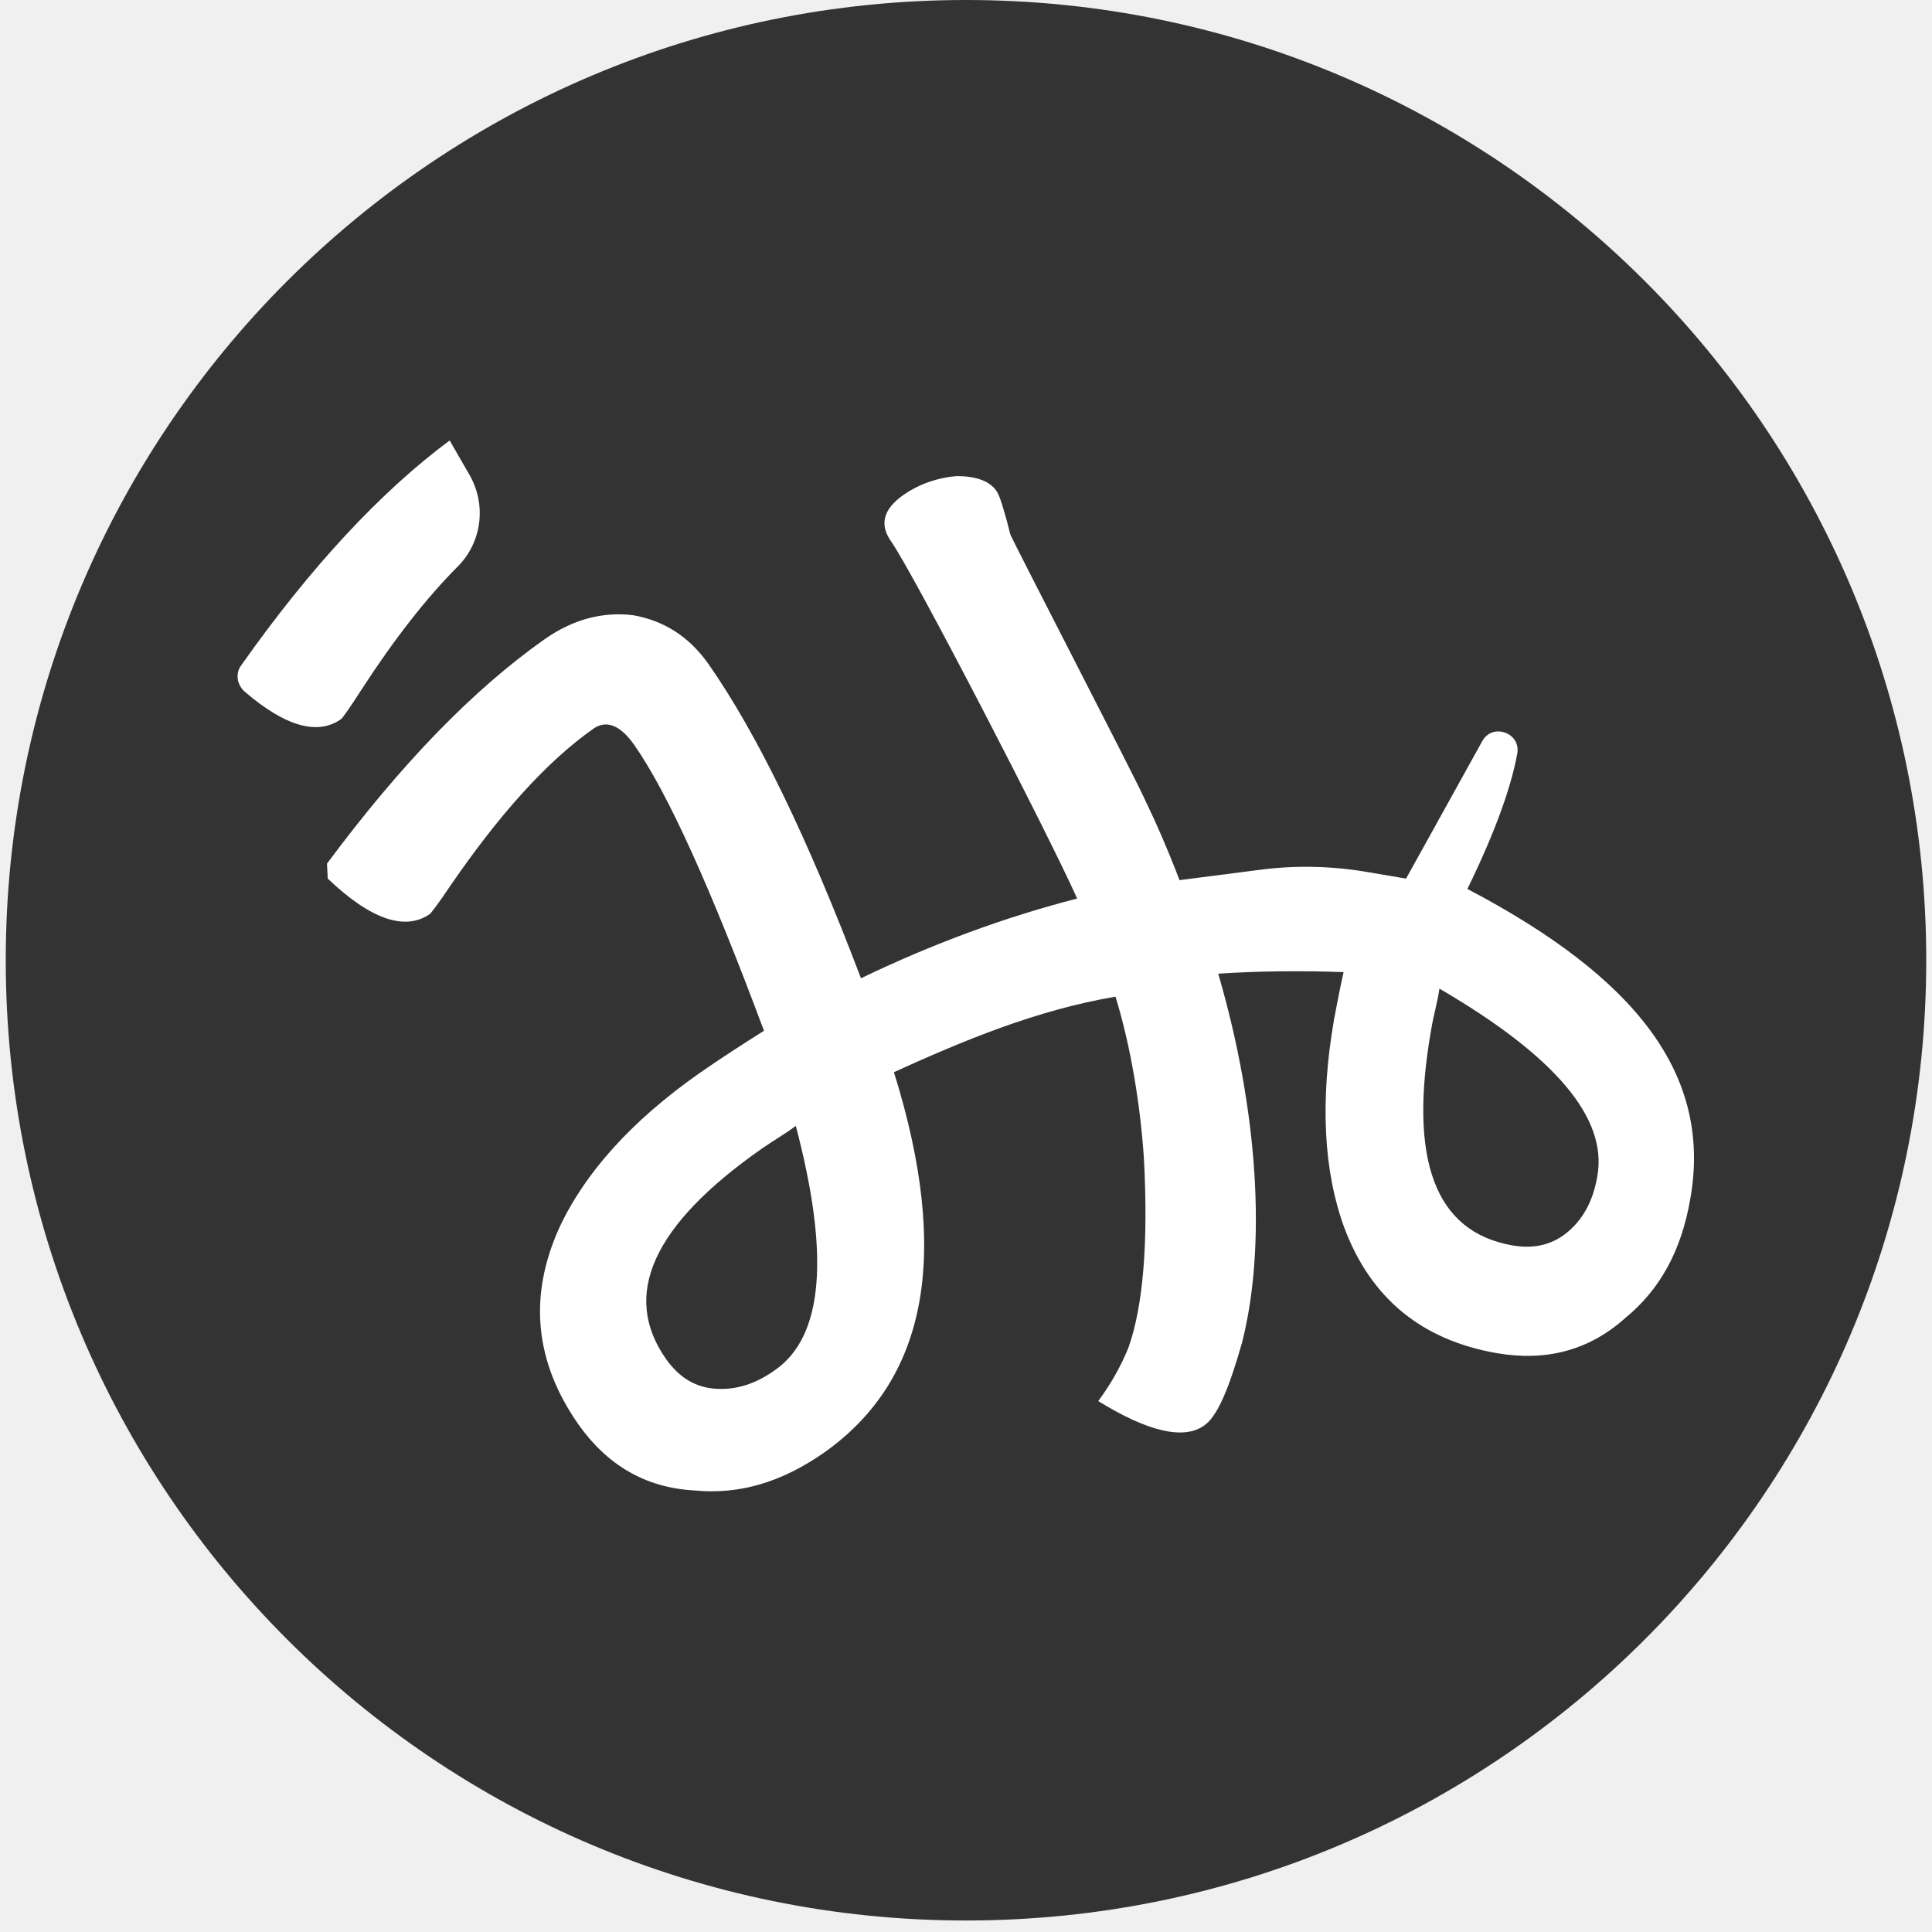
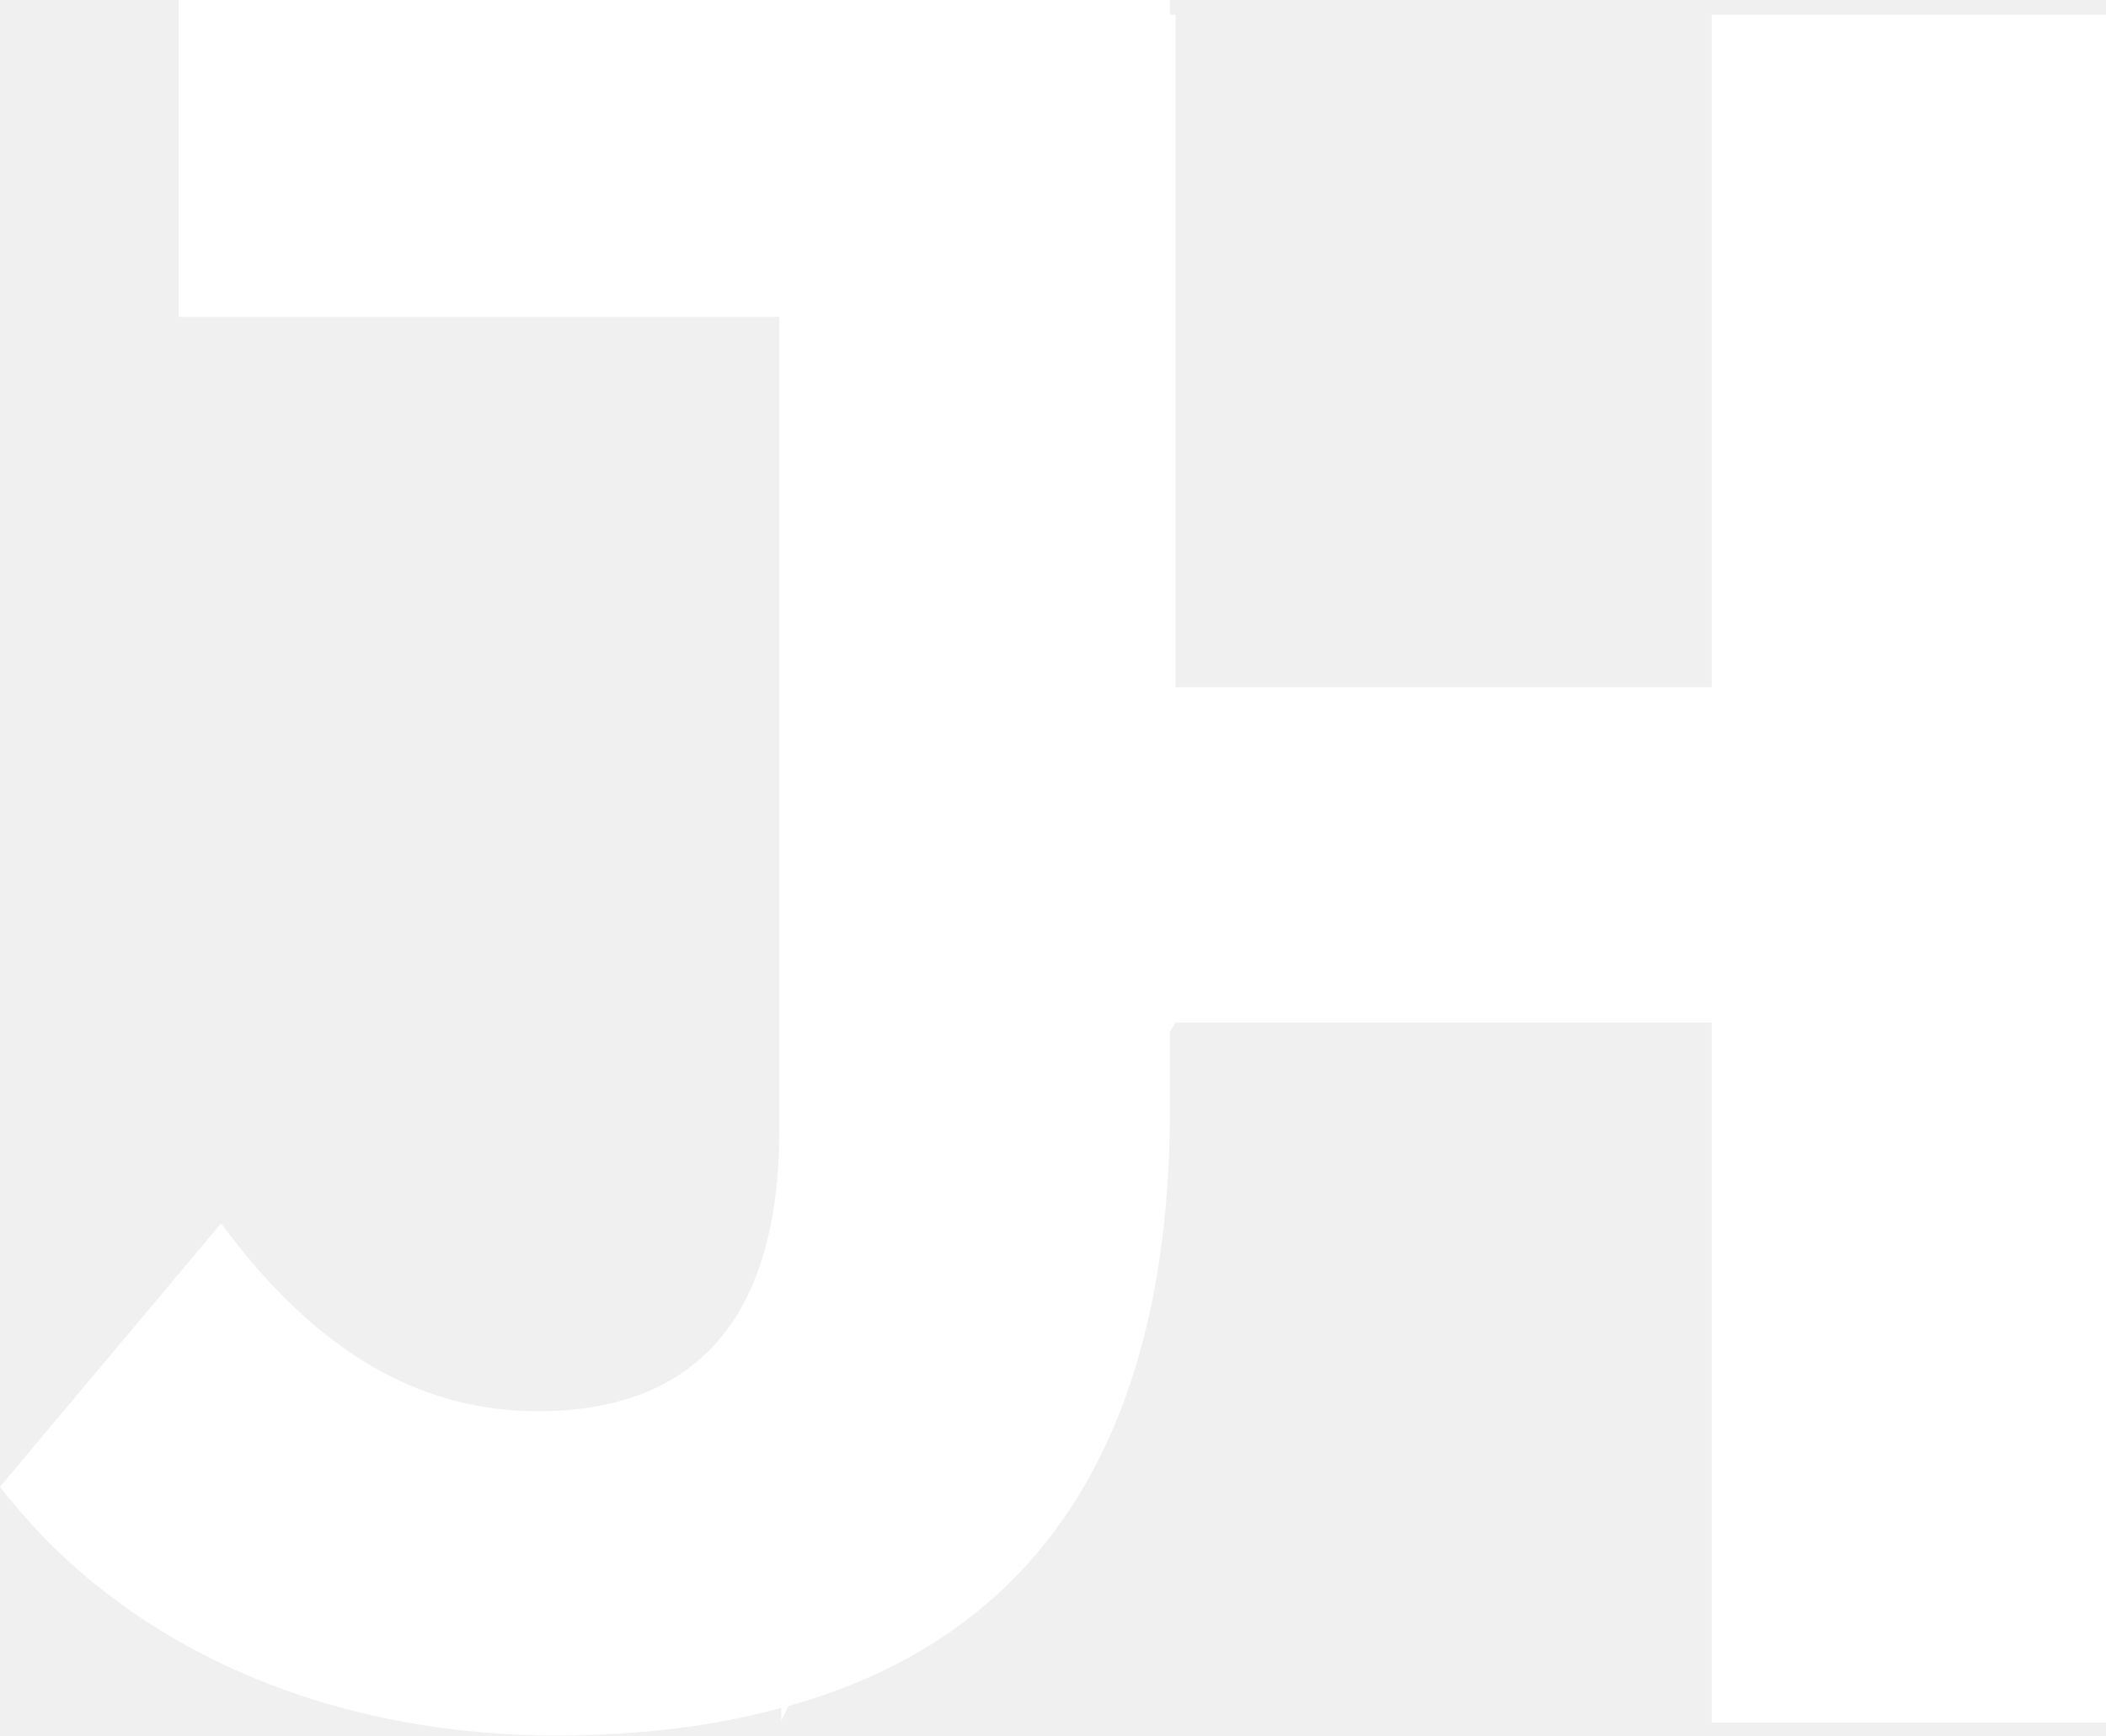
- <svg xmlns="http://www.w3.org/2000/svg" version="1.1" id="Layer_1" x="0px" y="0px" viewBox="0 0 504 504" style="enable-background:new 0 0 504 504;" xml:space="preserve">
+ <svg xmlns="http://www.w3.org/2000/svg" version="1.1" id="Layer_1" x="0px" y="0px" viewBox="0 0 114.3 94.2" style="enable-background:new 0 0 114.3 94.2;" xml:space="preserve">
  <style type="text/css">
- 	.st0{fill:#333333;}
- 	.st1{fill:#FFFFFF;}
+ 	.st0{fill:#FFFFFF;}
</style>
-   <circle class="st0" cx="252" cy="250.5" r="250.5" />
-   <g>
-     <path class="st1" d="M122.6,124.1c4.3,7.7,3.1,17.3-3.1,23.6c-8.3,8.3-16.7,19.1-25.2,32.2c-3.1,4.9-5,7.4-5.2,7.6   c-6,4.4-14.5,2.2-25.3-7.1c-1-0.9-1.7-2.2-1.8-3.5l0,0c-0.1-1.2,0.2-2.4,0.9-3.3c18.2-25.8,36.4-45.3,54.4-58.7L122.6,124.1z" />
-     <path class="st1" d="M382.8,231.9c7.9-16.2,11.6-27.5,13-35.3c1-5.4-6.4-8.1-9.1-3.3l-19.9,35.9l-10.6-1.8   c-9.1-1.5-18.4-1.7-27.5-0.5l-21,2.7c-3.1-8.1-6.3-15.4-9.5-22c-2.9-6.3-33.3-65.1-34.5-67.9c-0.3-0.5-0.6-2.5-1.7-6.1   c-0.7-2.5-1.4-4.6-2.1-5.6c-1.8-2.5-5.2-3.8-10.4-3.8c-4.8,0.4-9.6,2-13.8,4.9c-5.4,3.8-6.3,7.8-3.2,12.2   c5.9,8.4,40.7,75.7,48.5,93.1c-19,4.9-37.7,11.8-56.4,20.8c-13.9-36.6-27-63.7-39.8-82c-5-7.1-11.6-11.3-19.6-12.7   c-8-1-15.7,1.1-22.9,6.1c-18.7,13.1-37.7,32.7-57,58.7l0.2,3.9c11.3,10.8,20.3,13.7,26.7,9.2c0.2-0.2,2.2-2.7,5.4-7.5   c12.7-18.5,25.1-32.3,37.2-40.8c3.4-2.4,7.1-0.9,10.7,4.3c8.8,12.6,20,37.5,33.8,74.5c-5.4,3.4-11,7-16.9,11.1   c-17.8,12.5-29.9,26.1-36.5,40.3c-8.1,17.9-6.4,35,5,51.3c7.5,10.6,17.5,16.5,30.1,17.2c11.9,1.2,23-2.2,33.9-9.8   c27.1-19.1,33.1-51.9,18.3-99.3c17.8-8.1,37.1-16.2,57.8-19.7c4.1,13.3,6.5,28.7,7.4,42c1.2,22.3-0.2,38.7-4,49.5   c-1.9,4.7-4.5,9.4-7.9,14c12.8,7.9,22.2,10.2,27.6,6.4c3.5-2.4,6.5-9.7,9.9-21.6c6.4-25.1,4.3-60.3-6.2-96.3   c10.4-0.7,22.4-0.8,32.7-0.4c-0.9,4-1.7,8.1-2.5,12.4c-3.7,21.4-2.7,39.6,2.7,54.3c6.9,18.4,20.2,29.3,39.8,32.7   c12.8,2.2,24-0.7,33.4-9.1c9.3-7.6,14.7-17.8,17-30.9C446.8,280.4,426.8,255,382.8,231.9z M202.2,357.4c-4.9,3.5-9.9,5.2-15.3,4.9   c-5.3-0.3-9.6-2.8-13.1-7.7c-11.8-16.7-3.6-35,25-55c3-2.1,5.9-3.7,8.8-5.9C216.5,327.5,214.8,348.6,202.2,357.4z M416.7,306.8   c-1,5.9-3.3,10.7-7.4,14.3c-4,3.5-8.8,4.8-14.7,3.8c-20.2-3.5-27.3-22.2-21.2-56.6c0.6-3.6,1.6-6.8,2.1-10.4   C405.7,275.5,419.4,291.7,416.7,306.8z" />
-   </g>
+   <path class="st0" d="M92.9,0.8v36.5H63.8V0.8h-0.3V0H9.7v17.2h32.6v44.1c0,10.2-4.5,15.3-13.1,15.3c-6.6,0-12.2-3.4-17.2-10.2  L0,80.7c6.7,8.7,17.7,13.5,30.2,13.5c4.5,0,8.6-0.5,12.2-1.5v0.7l0.4-0.8C56.4,88.8,63.5,78,63.5,60.1V56l0.3-0.5h29.1v38h21.4V0.8  H92.9z" />
</svg>
